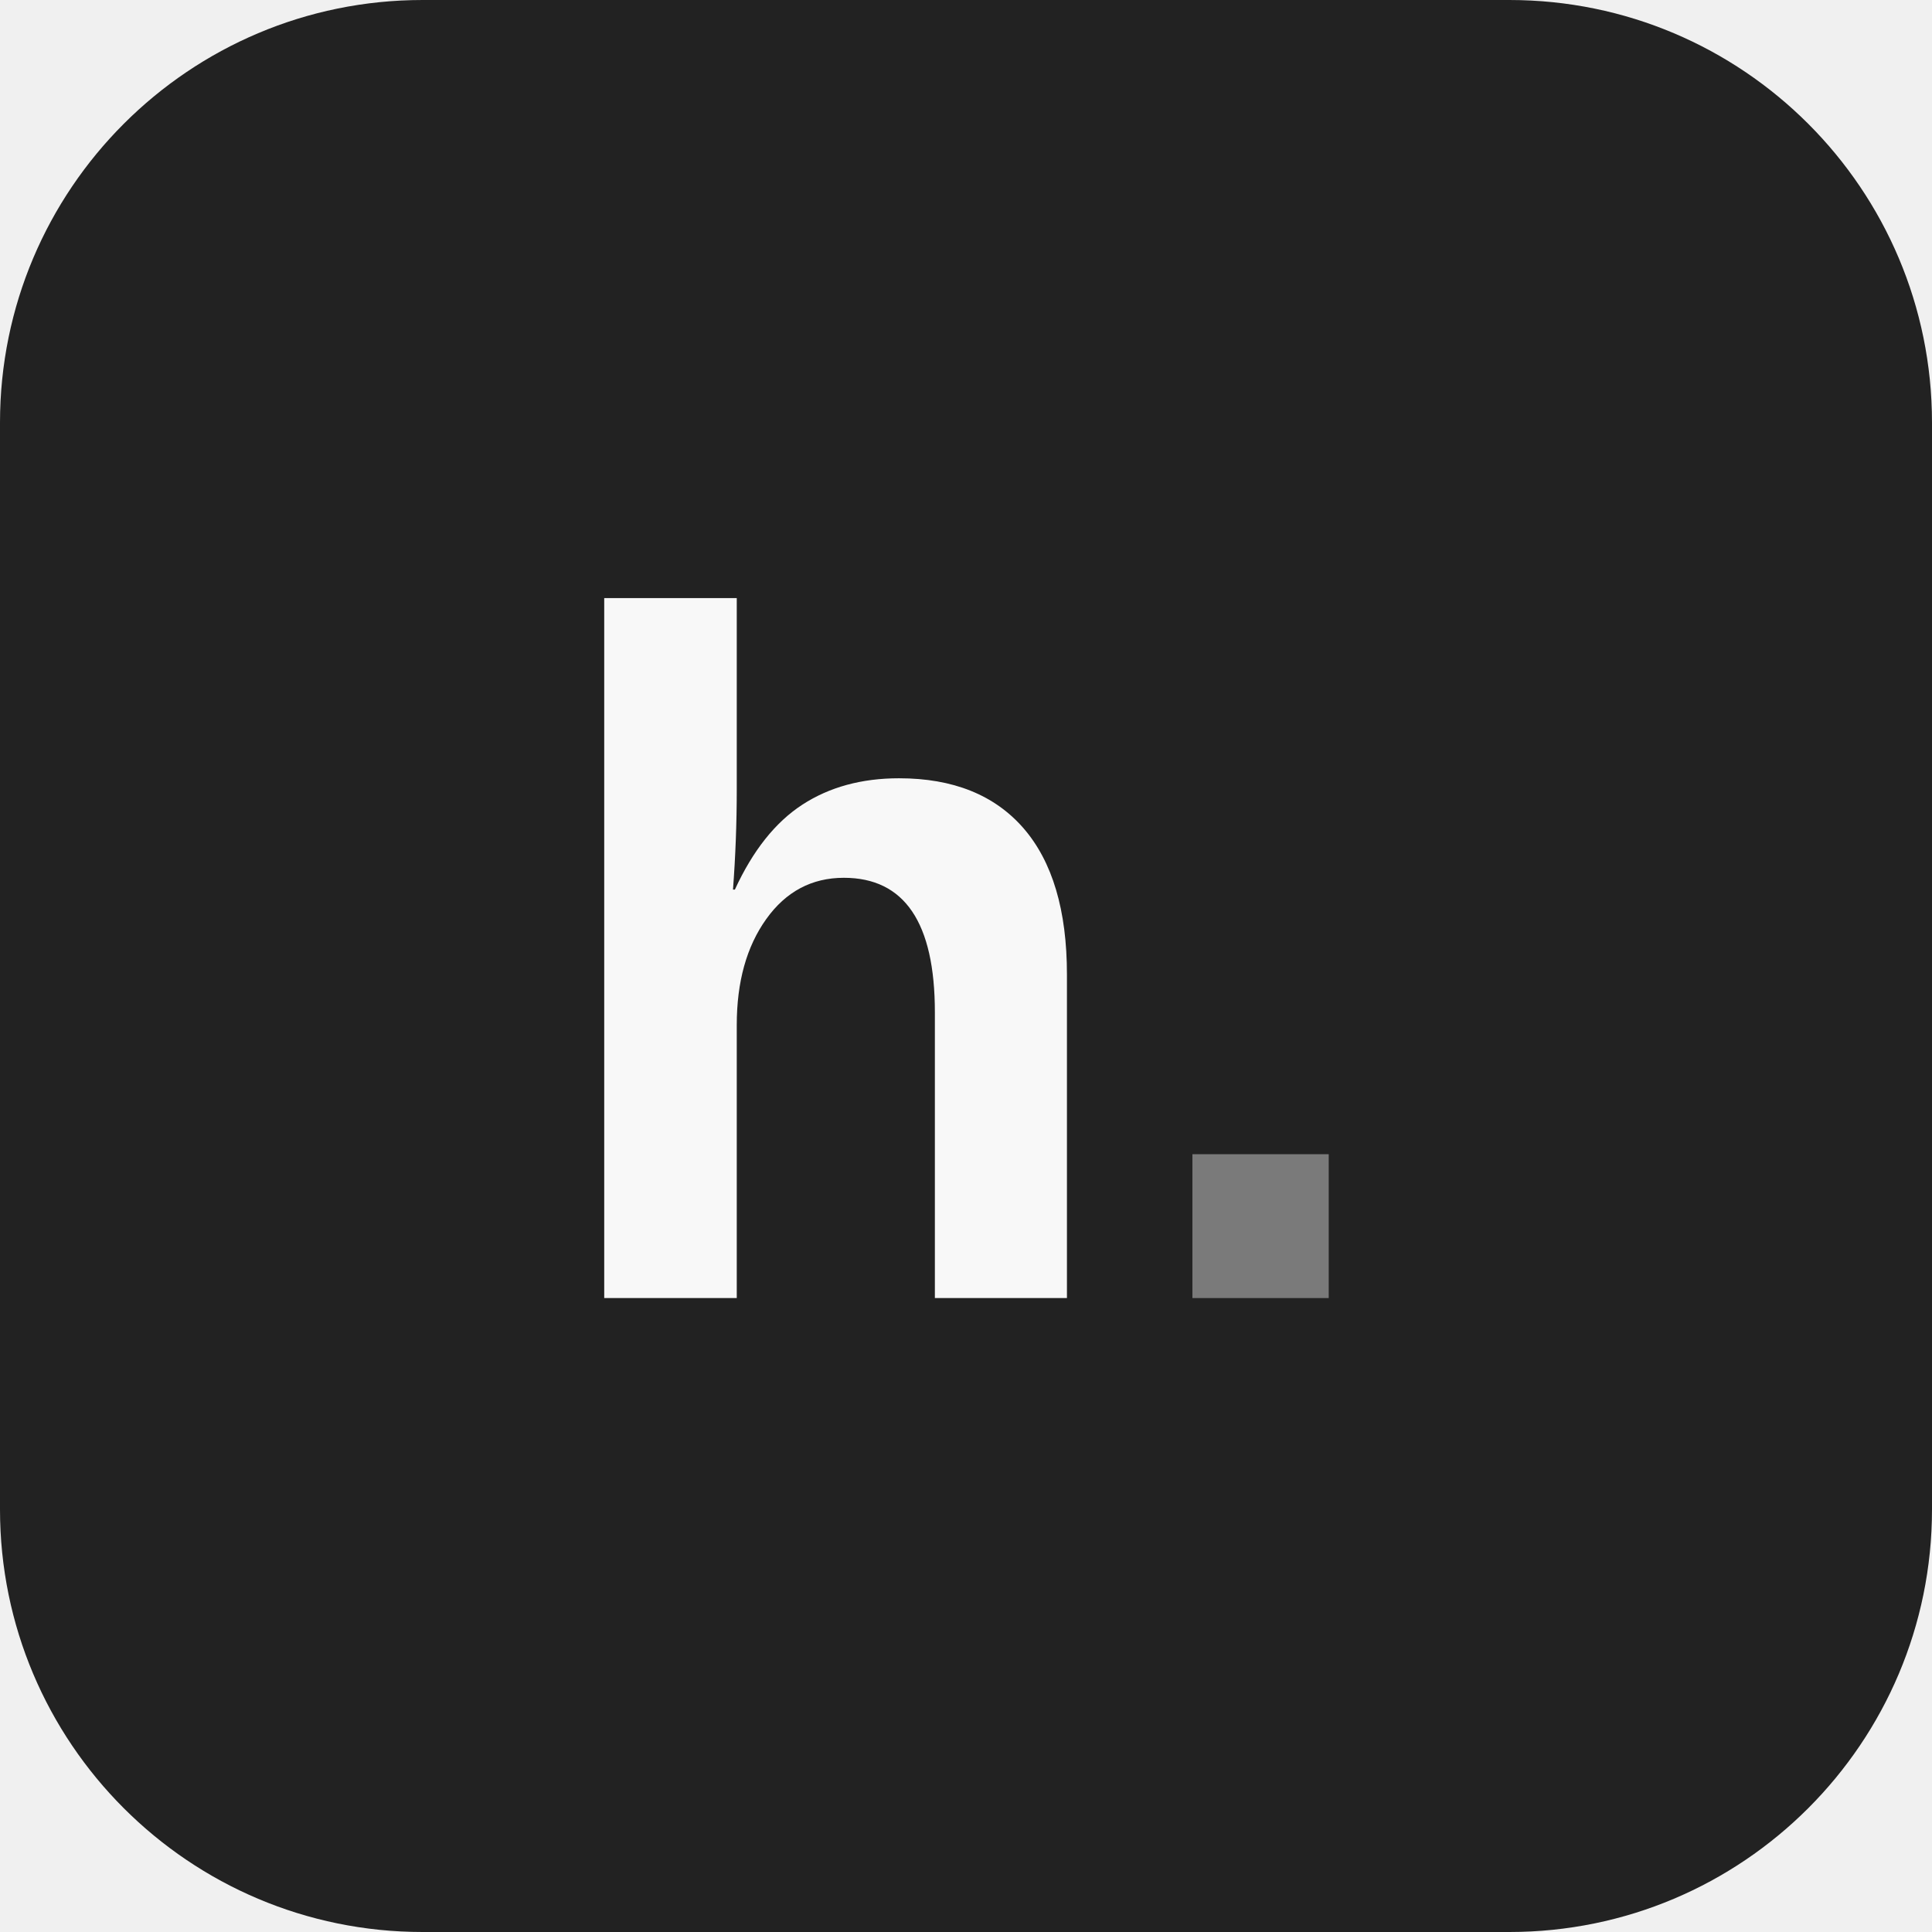
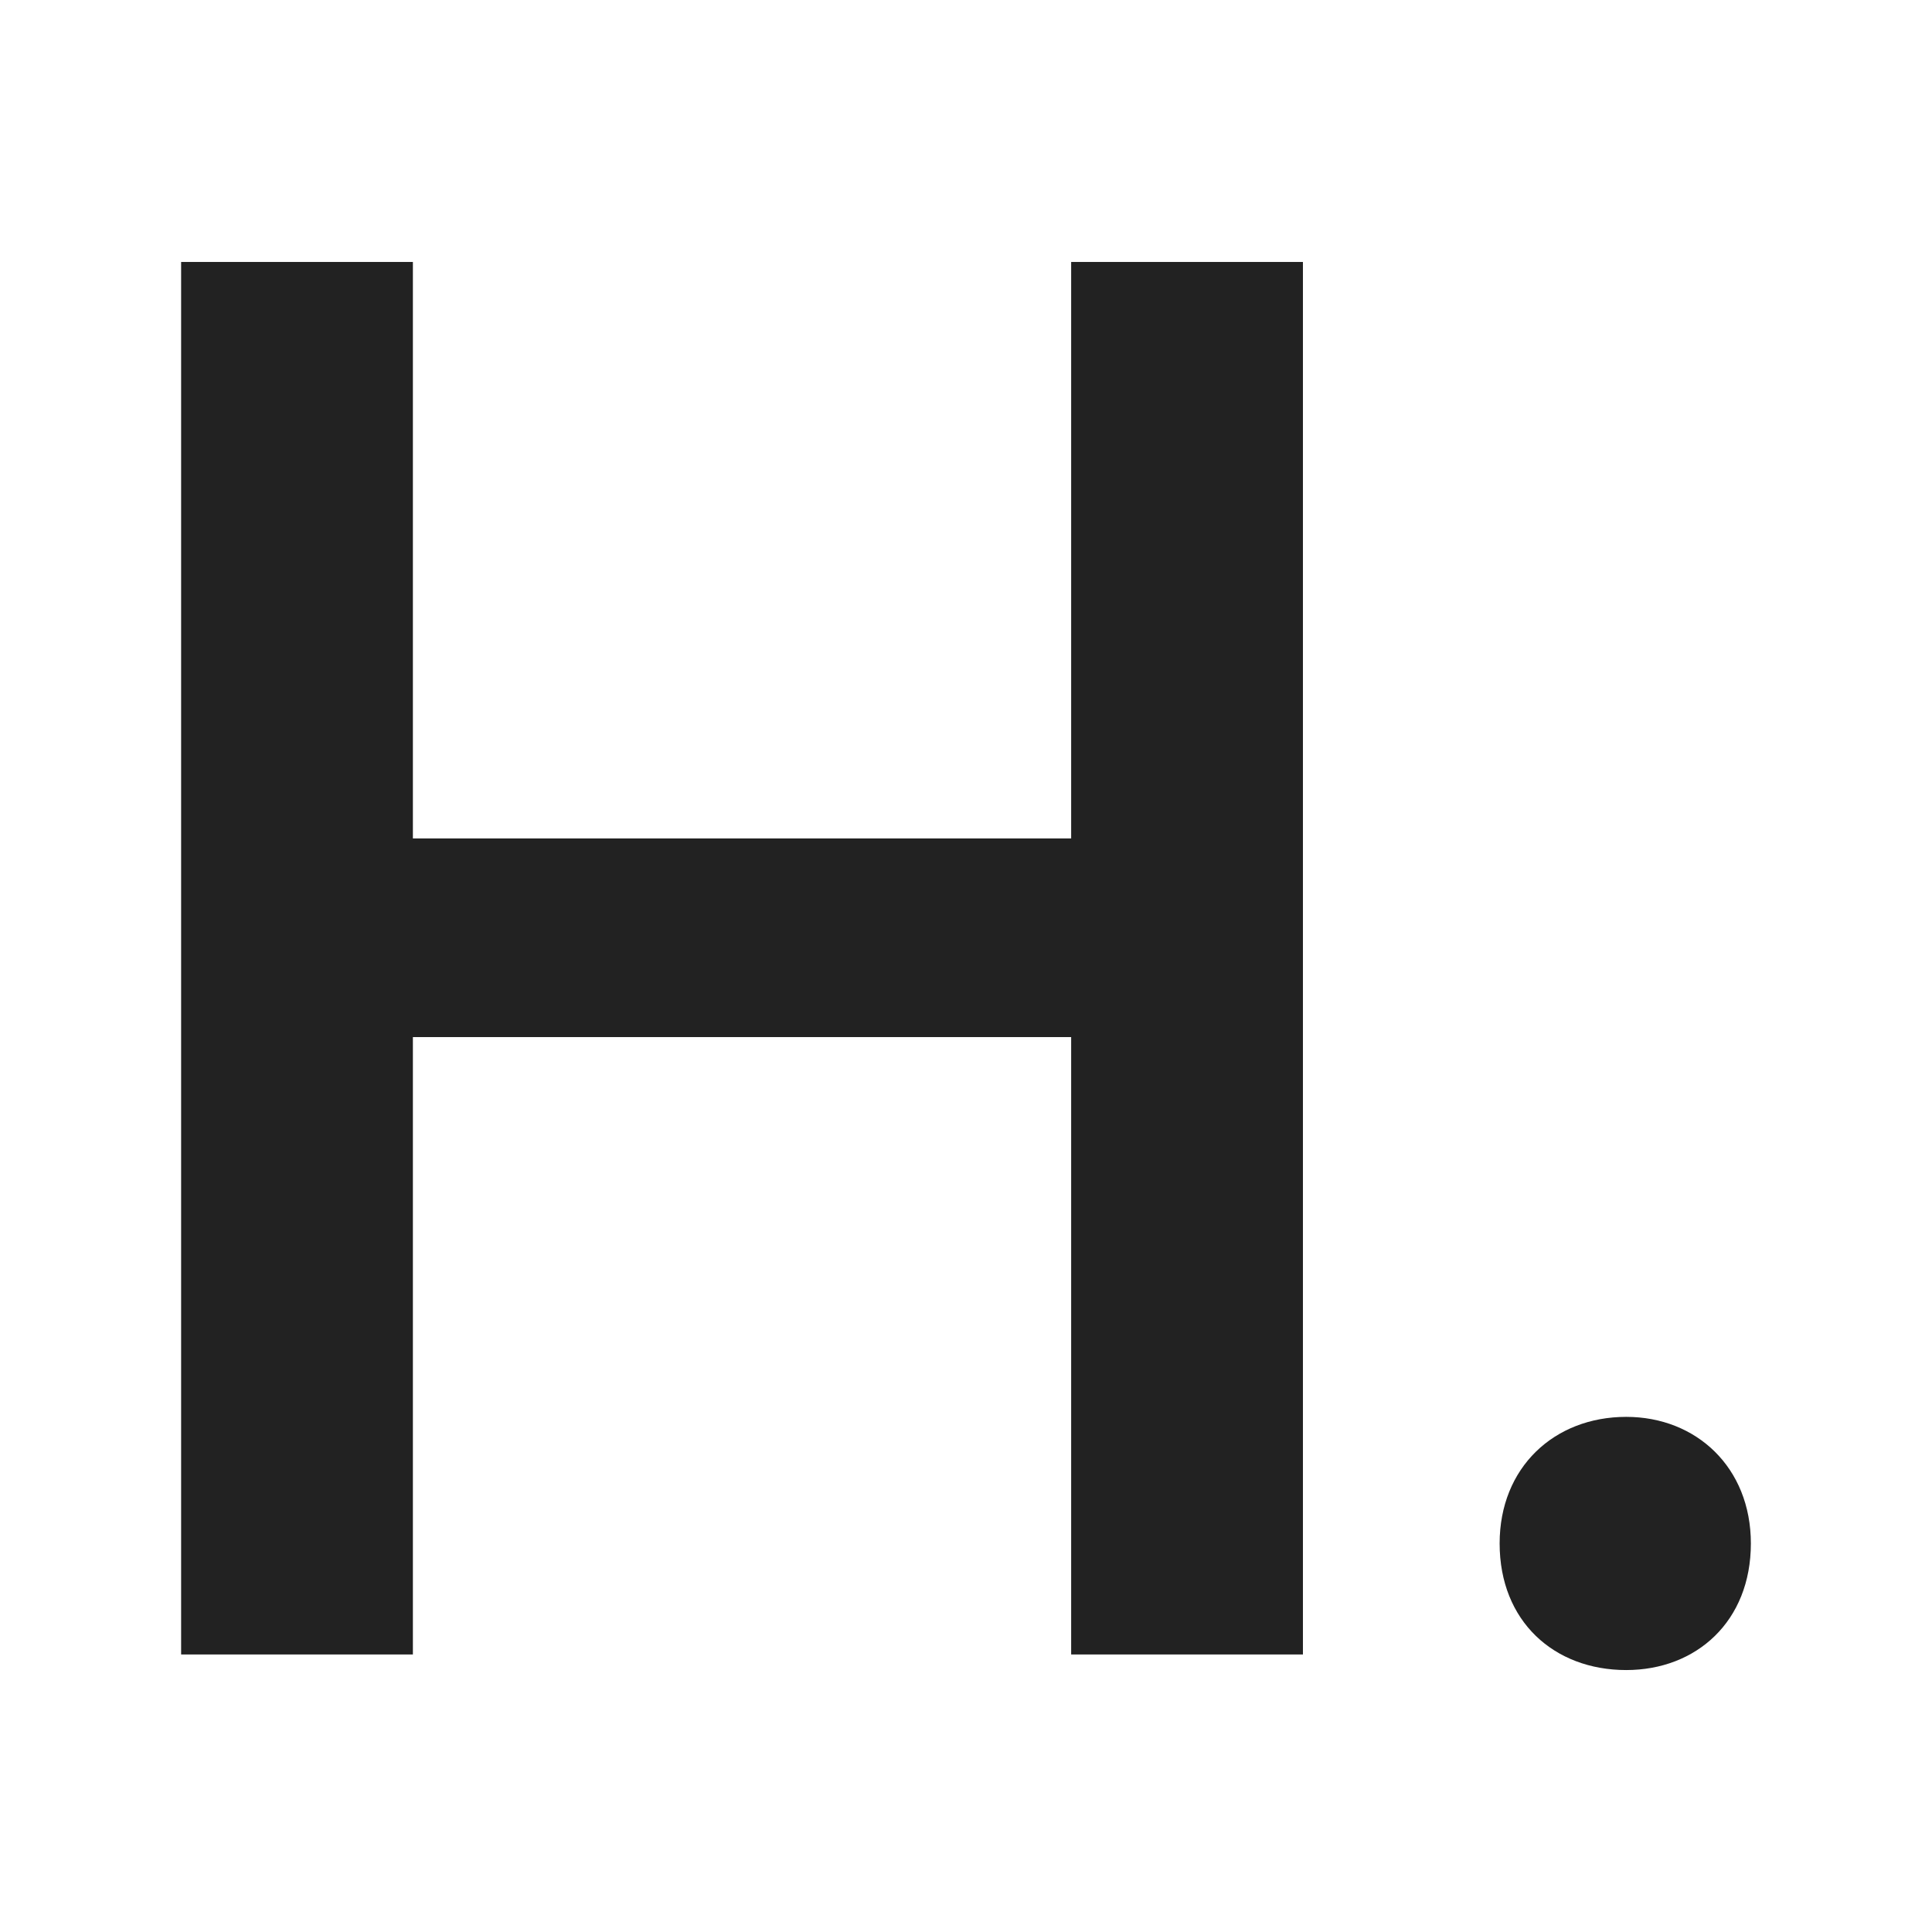
- <svg xmlns="http://www.w3.org/2000/svg" width="128" height="128" viewBox="0 0 128 128" fill="none">
-   <rect width="128" height="128" rx="28" fill="#222222" />
-   <text x="64" y="86" text-anchor="middle" font-family="Arial, Helvetica, sans-serif" font-size="64" font-weight="600" fill="#f8f8f8">h<tspan fill="#7a7a7a">.</tspan>
-   </text>
+ <svg xmlns="http://www.w3.org/2000/svg" width="128" height="128" viewBox="0 0 128 128">
+   <rect width="128" height="128" fill="#ffffff" />
+   <g fill="#222222" transform="translate(4.129 109.613) scale(0.129032)">
+     <path d="M61-715L61 0L180 0L180-317L518-317L518 0L637 0L637-715L518-715L518-419L180-419L180-715" />
+     <path transform="translate(698 0)" d="M105 8C141 8 169-17 169-57C169-96 141-122 105-122C68-122 40-96 40-57C40-17 68 8 105 8" />
+   </g>
</svg>
